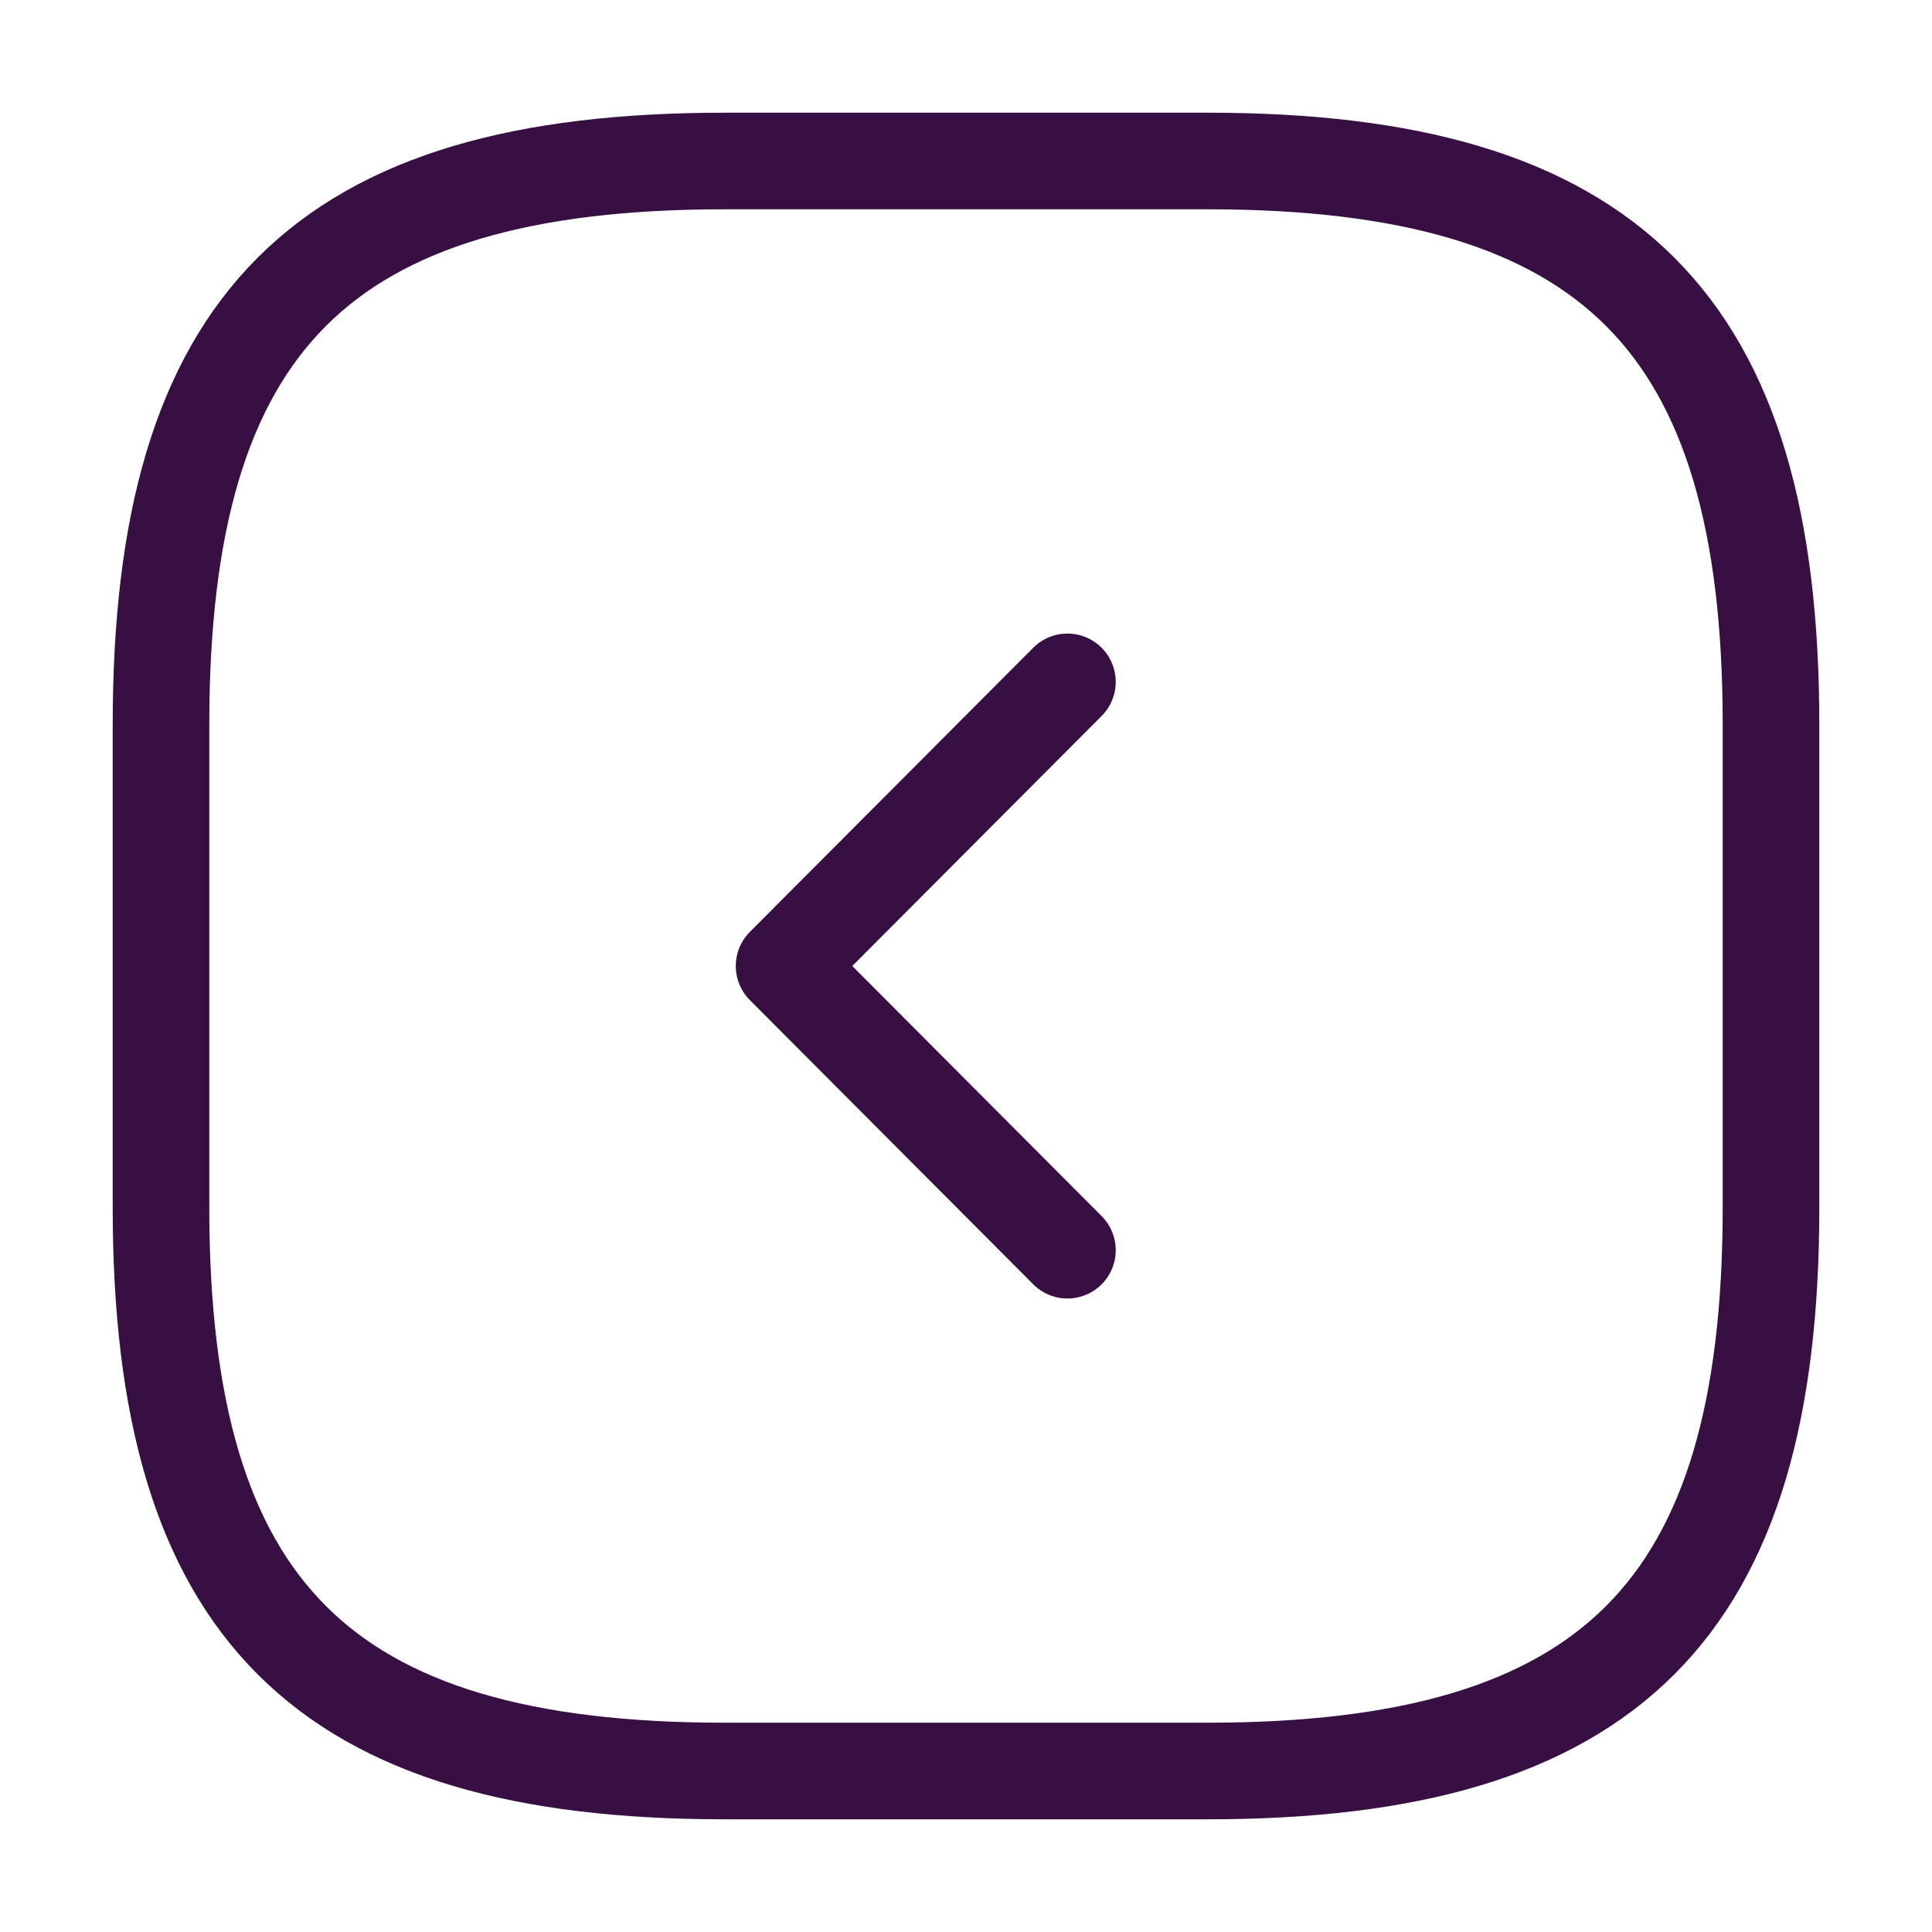
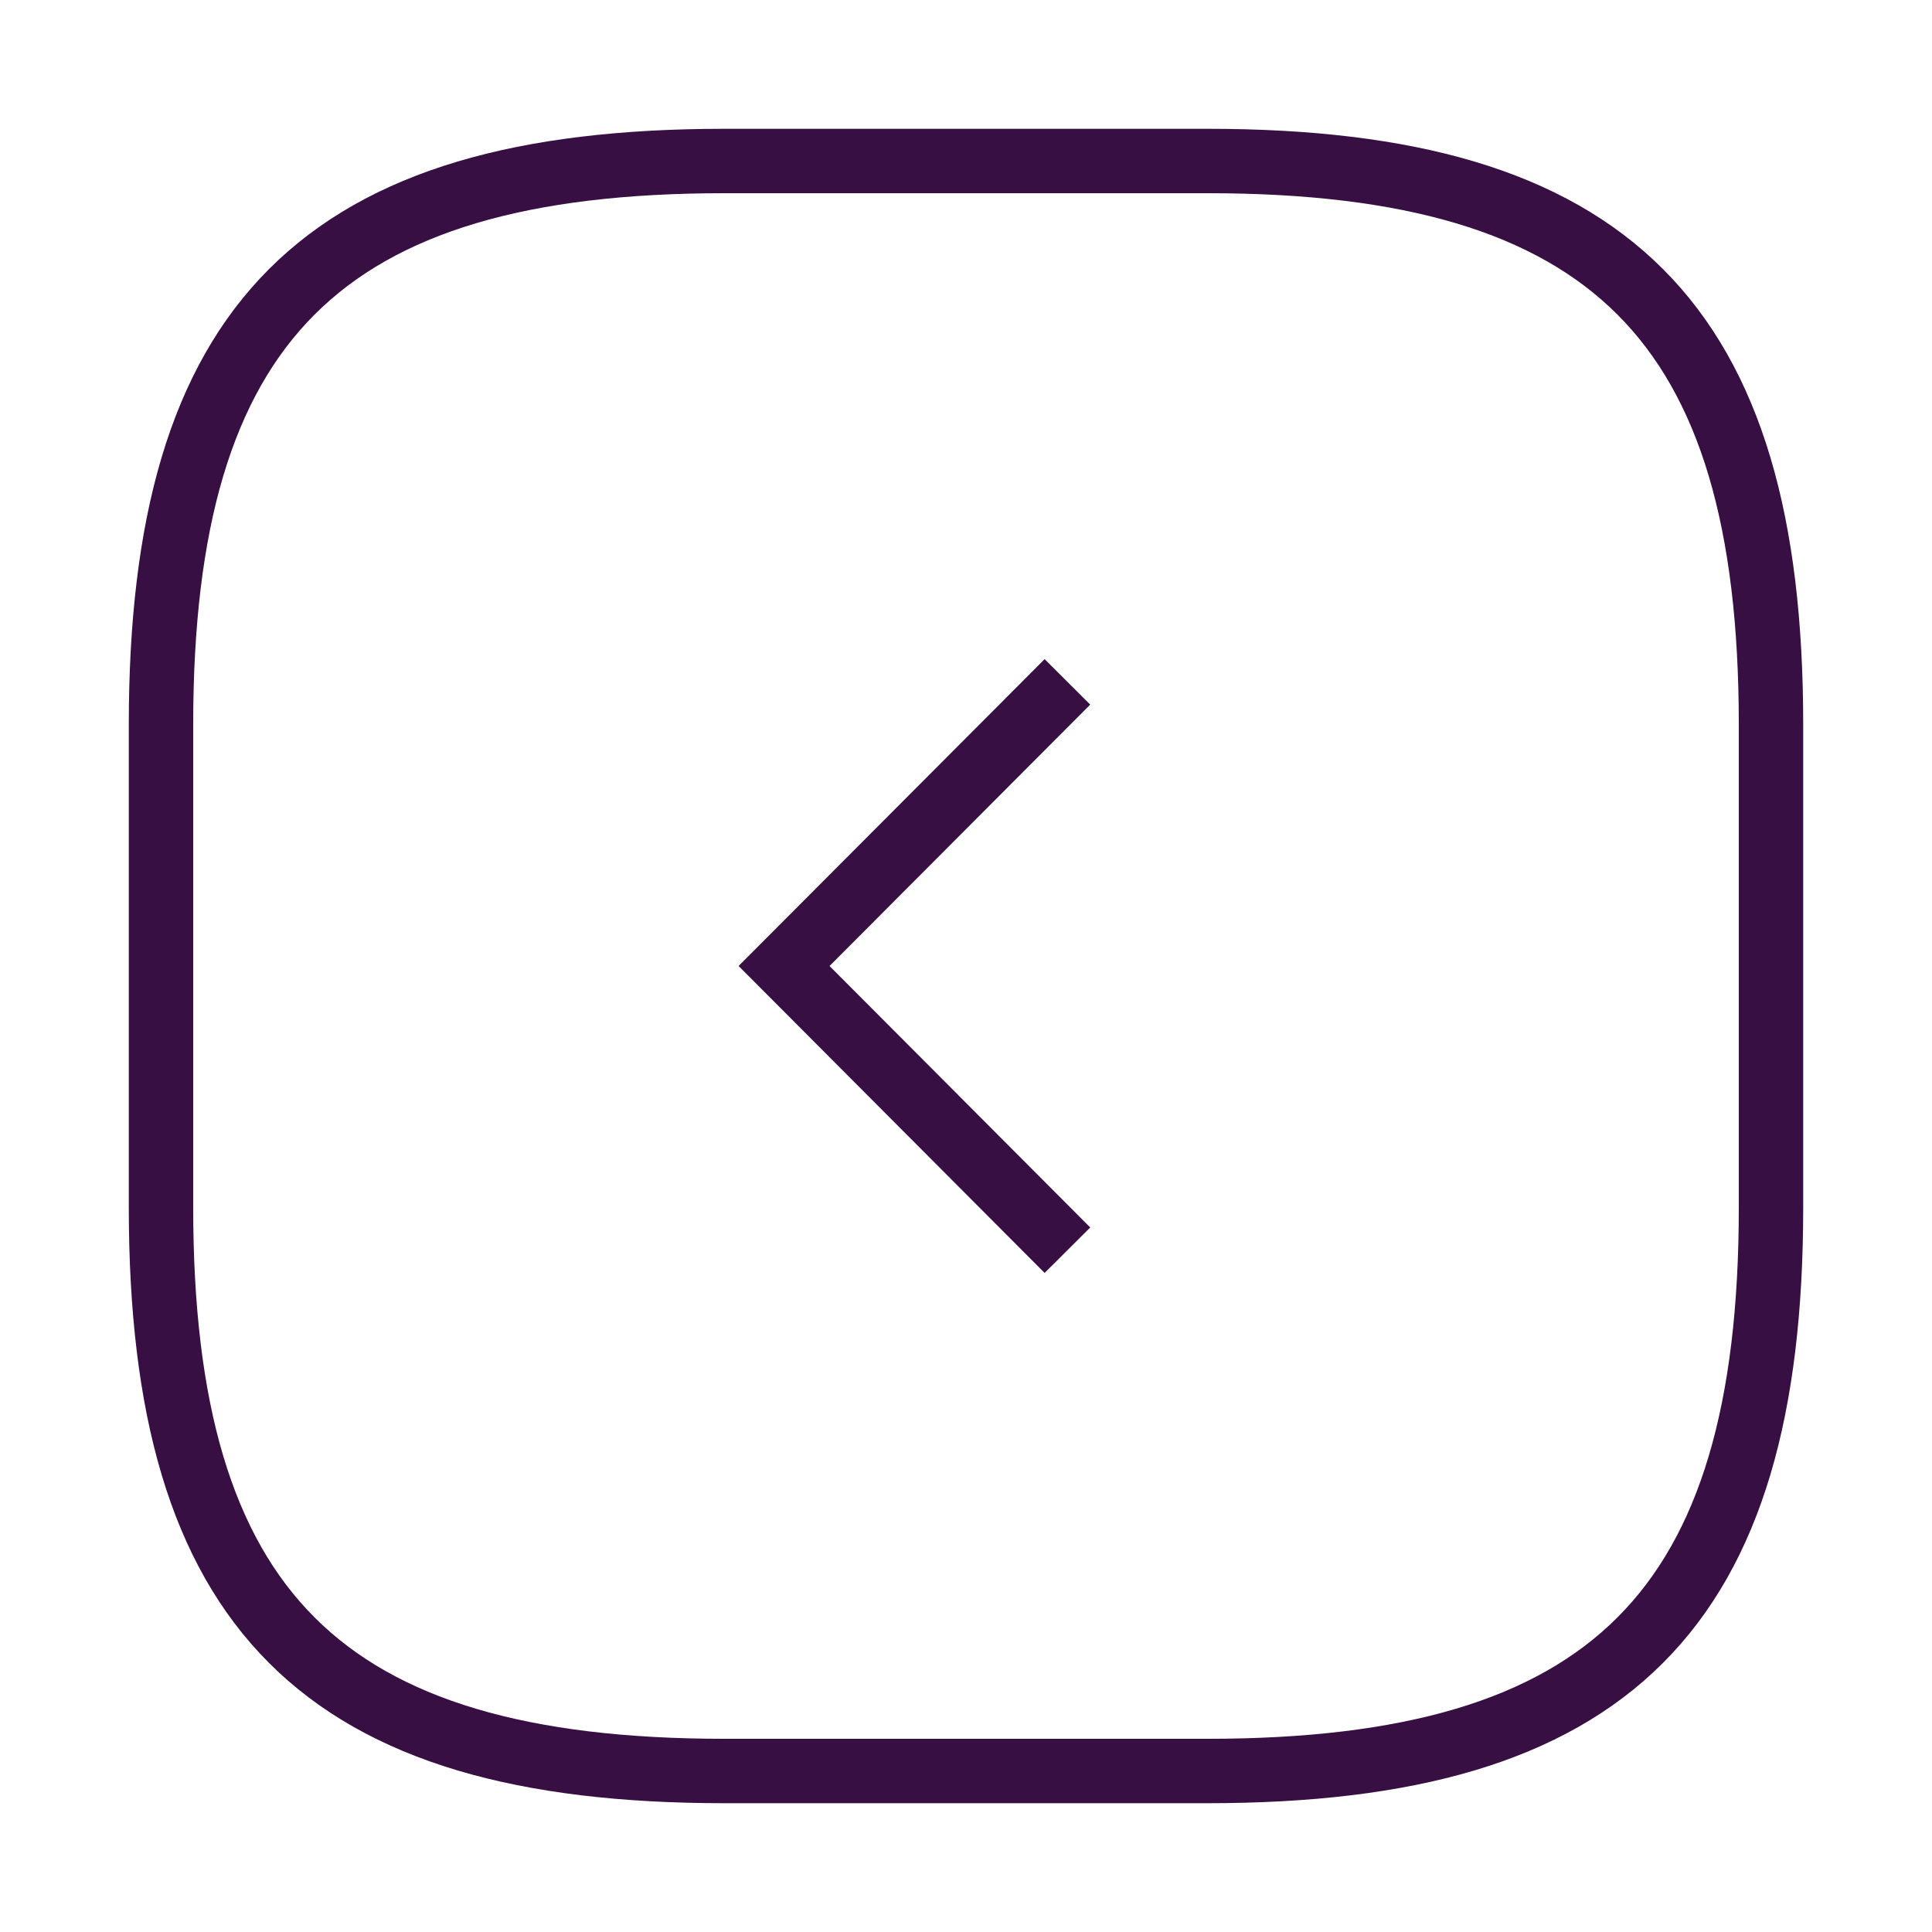
<svg xmlns="http://www.w3.org/2000/svg" width="30" height="30" viewBox="0 0 30 30" fill="none">
-   <path d="M11.25 27.5H18.75C25 27.5 27.5 25 27.5 18.75V11.25C27.5 5 25 2.5 18.75 2.5H11.25C5 2.5 2.5 5 2.5 11.25V18.75C2.5 25 5 27.5 11.25 27.5Z" stroke="#380F43" stroke-width="1.5" stroke-linecap="round" stroke-linejoin="round" />
-   <path d="M16.575 19.413L12.175 15L16.575 10.588" stroke="#380F43" stroke-width="1.5" stroke-linecap="round" stroke-linejoin="round" />
+   <path d="M11.25 27.5H18.75C25 27.5 27.5 25 27.5 18.75V11.25C27.5 5 25 2.5 18.75 2.5H11.25C5 2.5 2.5 5 2.5 11.25V18.75C2.5 25 5 27.5 11.25 27.5Z" stroke="#380F43" strokeWidth="1.5" strokeLinecap="round" strokeLinejoin="round" />
+   <path d="M16.575 19.413L12.175 15L16.575 10.588" stroke="#380F43" strokeWidth="1.5" strokeLinecap="round" strokeLinejoin="round" />
</svg>
